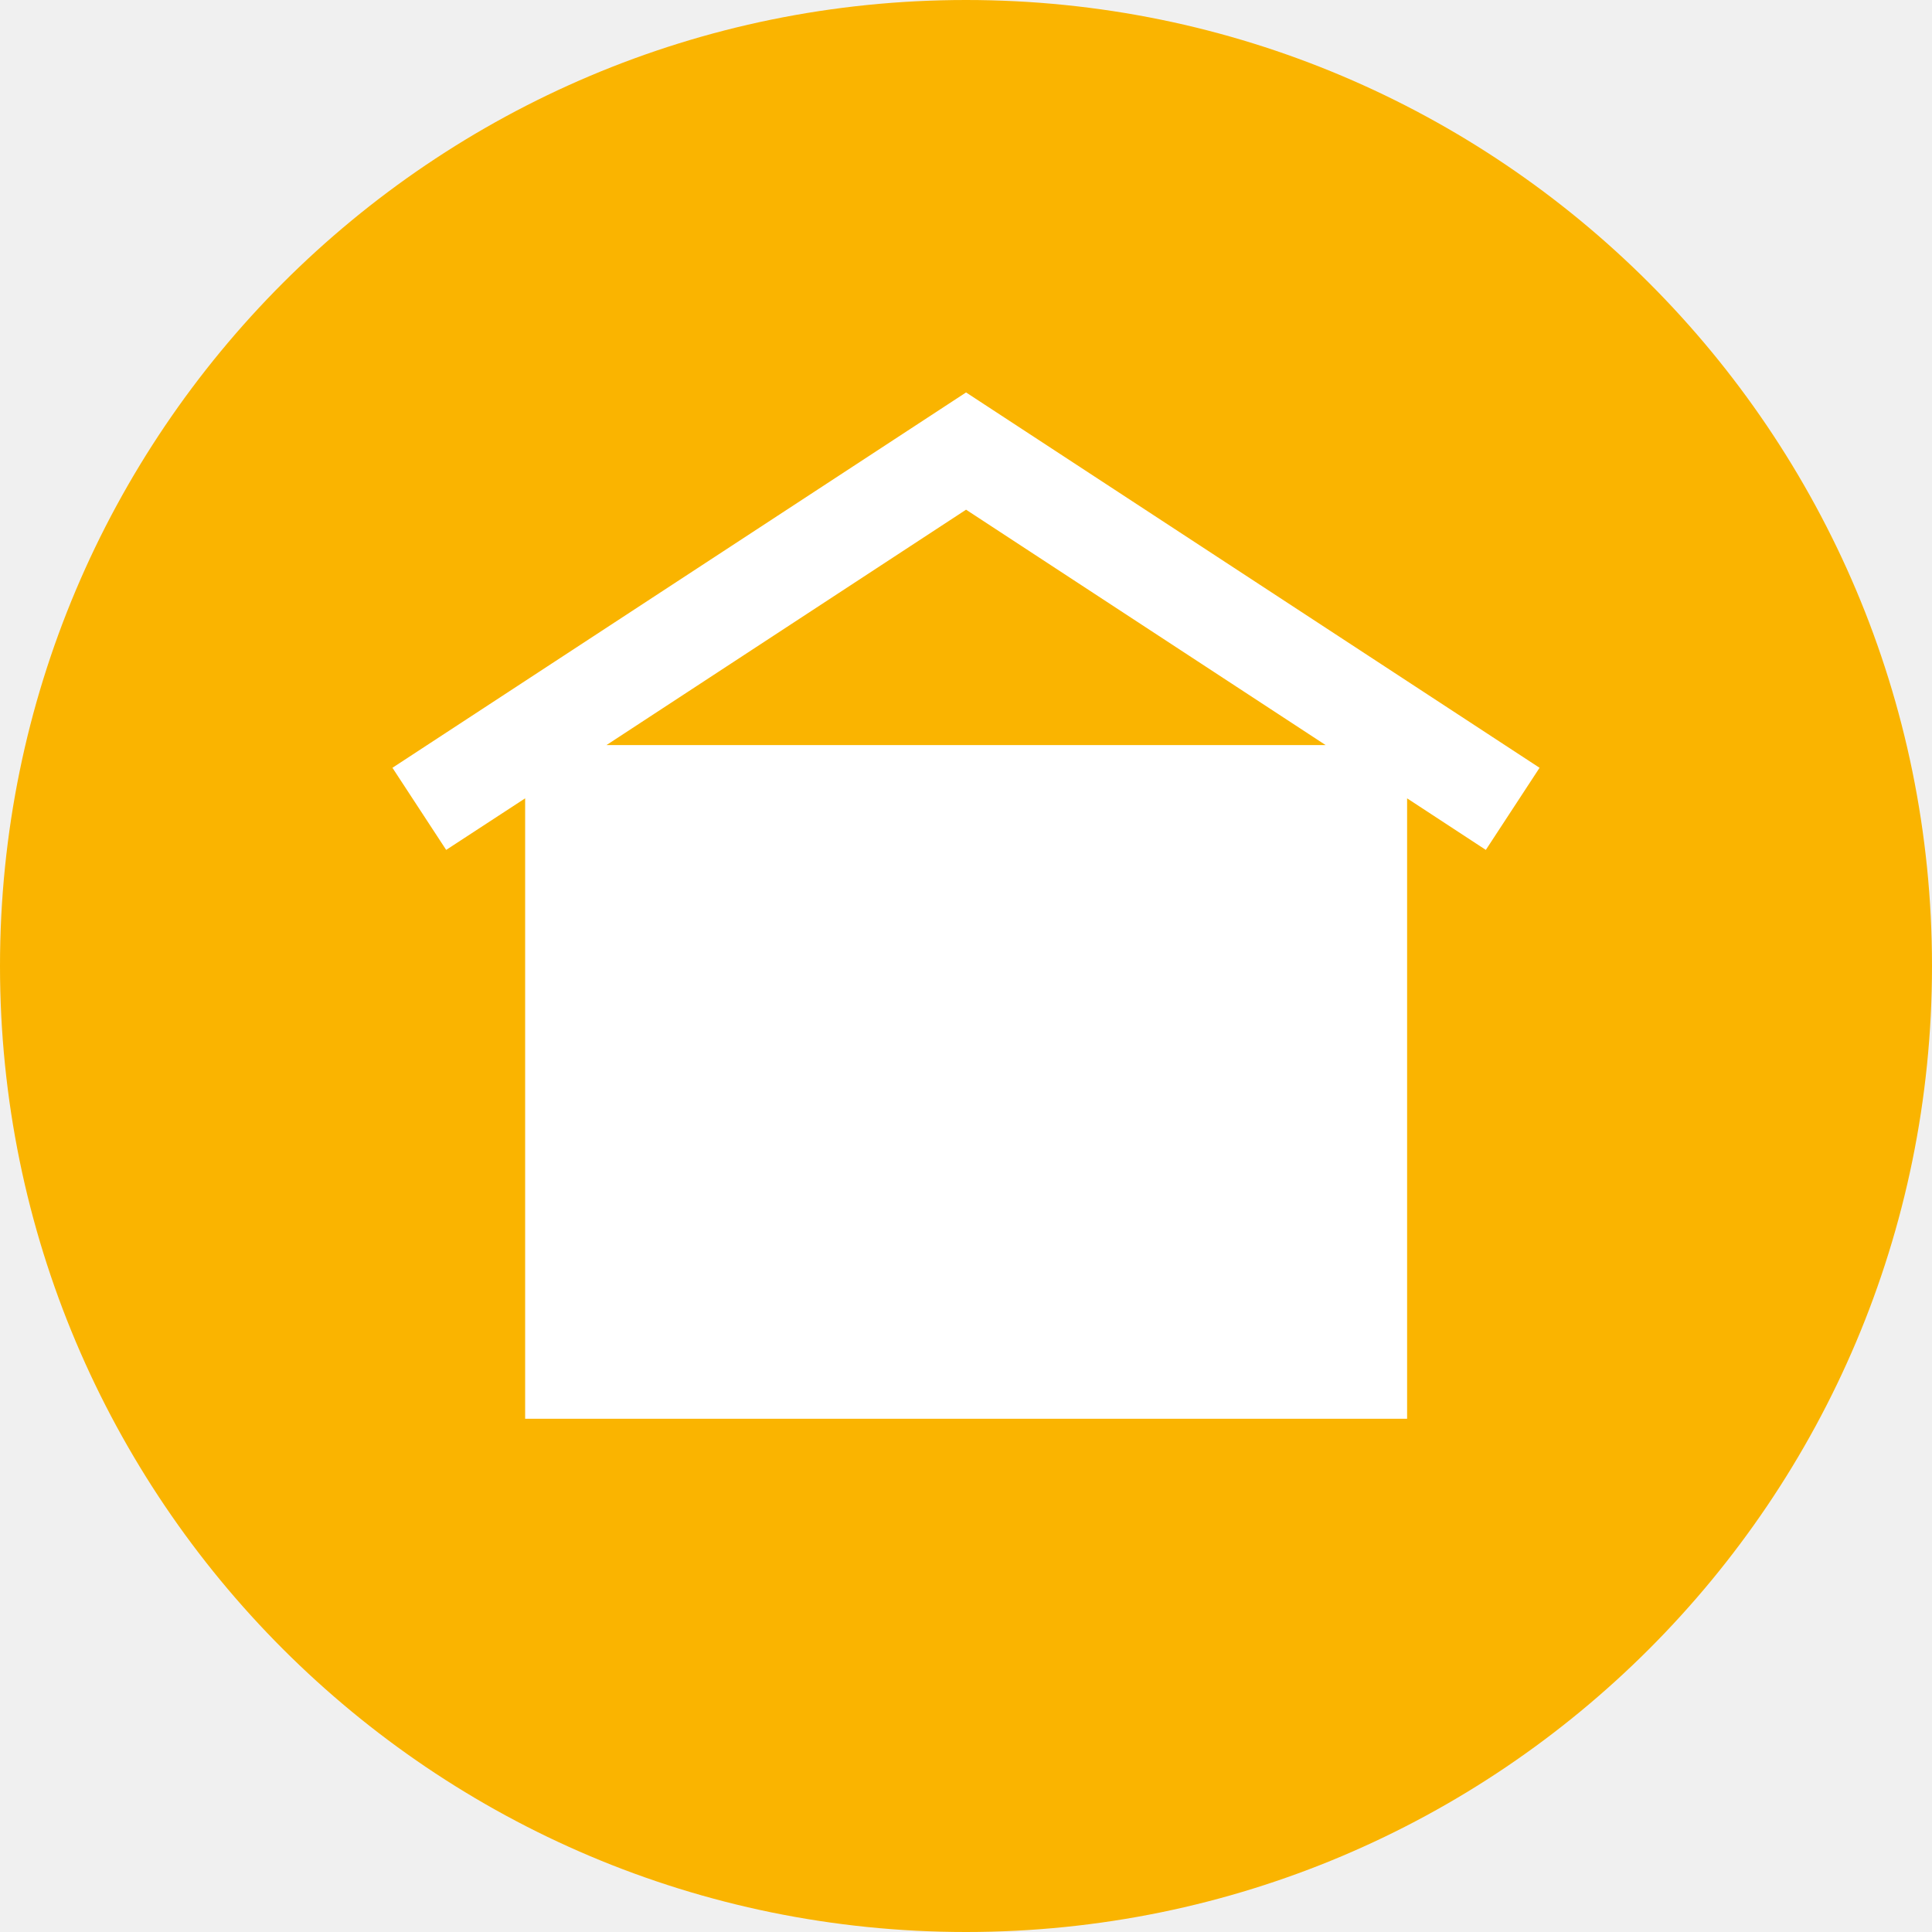
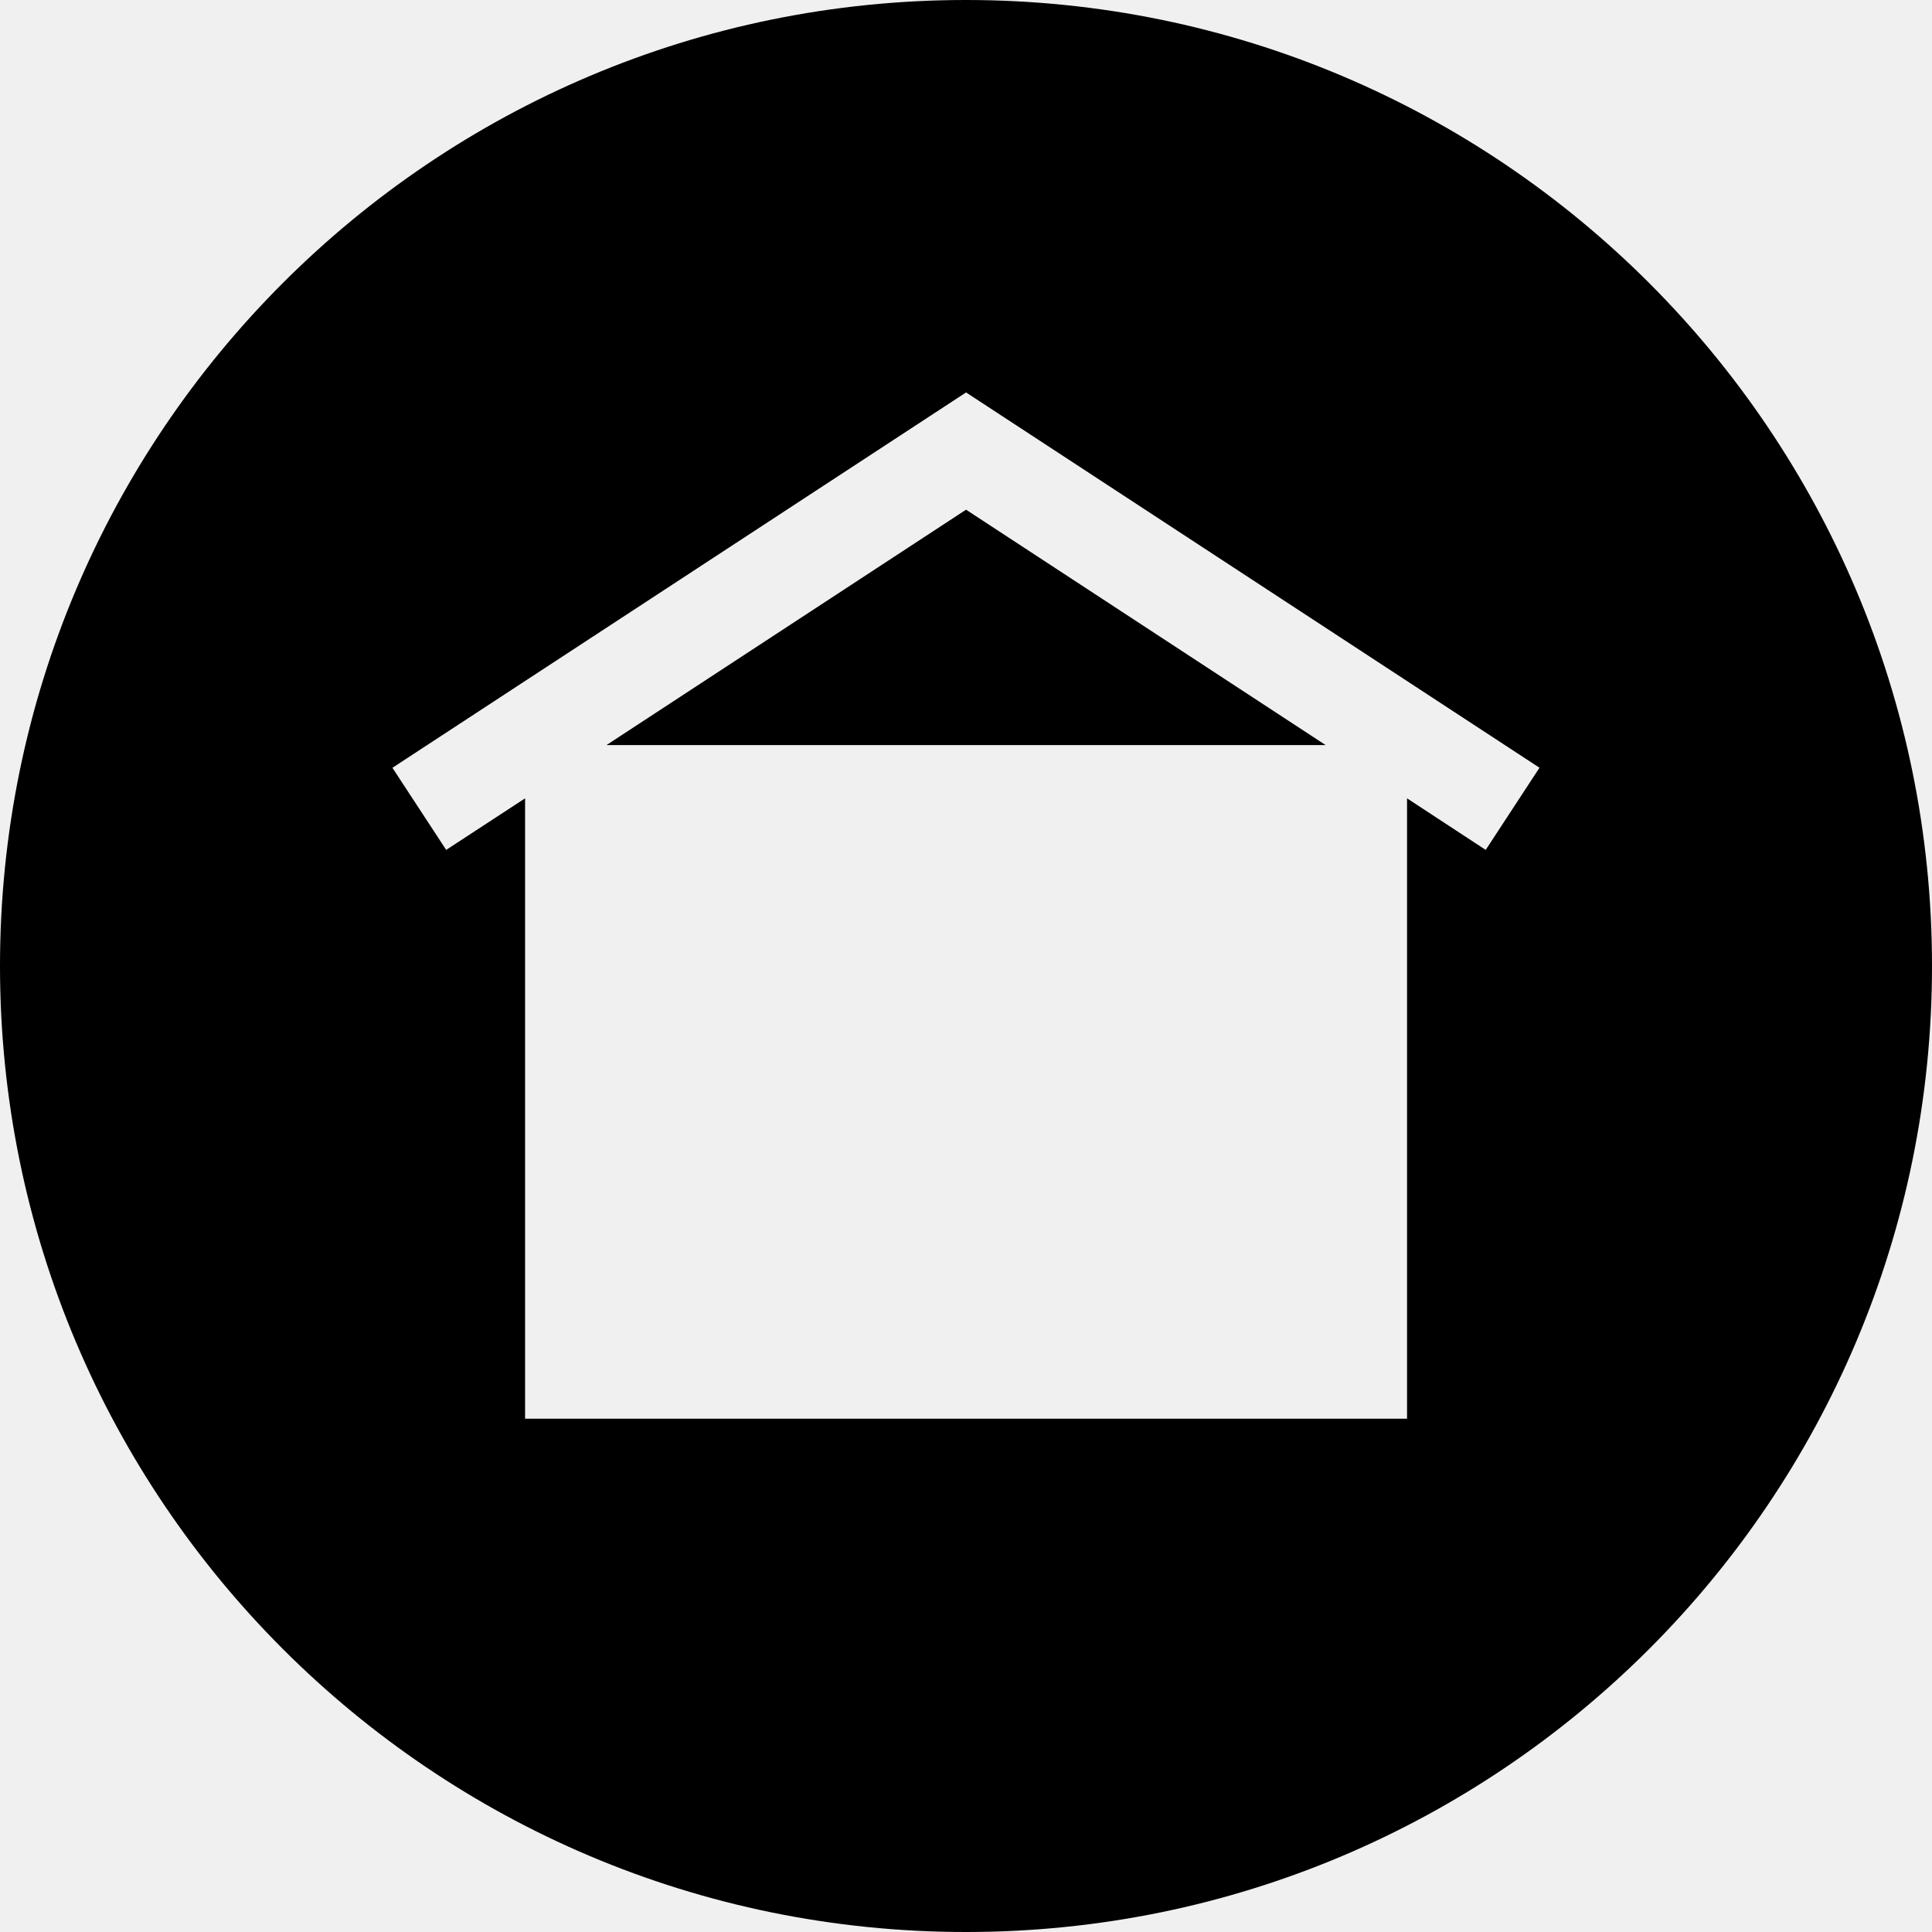
- <svg xmlns="http://www.w3.org/2000/svg" viewBox="0 0 32 32" version="1.1">
-   <defs />
-   <g id="Symbols" stroke="none" stroke-width="1" fill="none" fill-rule="evenodd">
-     <g id="icons/shelter">
-       <g id="Group-8">
-         <circle id="Oval-2-Copy-2" fill="#FAB400" cx="16" cy="16" r="16" />
-         <path d="M10.045,12.341 L16.001,8.442 L21.957,12.341 L10.045,12.341 Z M25.5,12.717 L16.001,6.5 L6.5,12.717 L7.39,14.077 L8.698,13.223 L8.698,23.499 L23.306,23.499 L23.306,13.223 L24.61,14.077 L25.5,12.717 Z" id="Page-1" fill="#FFFFFF" />
-       </g>
-     </g>
-   </g>
+ <svg xmlns="http://www.w3.org/2000/svg" version="1.1" viewBox="0 0 32 32">
+   <path d="M16 32c-8.837 0-16-7.163-16-16s7.163-16 16-16c8.837 0 16 7.163 16 16s-7.163 16-16 16zM10.045 12.341l5.956-3.899 5.956 3.899h-11.912zM25.5 12.717l-9.499-6.217-9.501 6.217 0.89 1.36 1.307-0.854v10.275h14.608v-10.275l1.303 0.854 0.89-1.36z" />
</svg>
